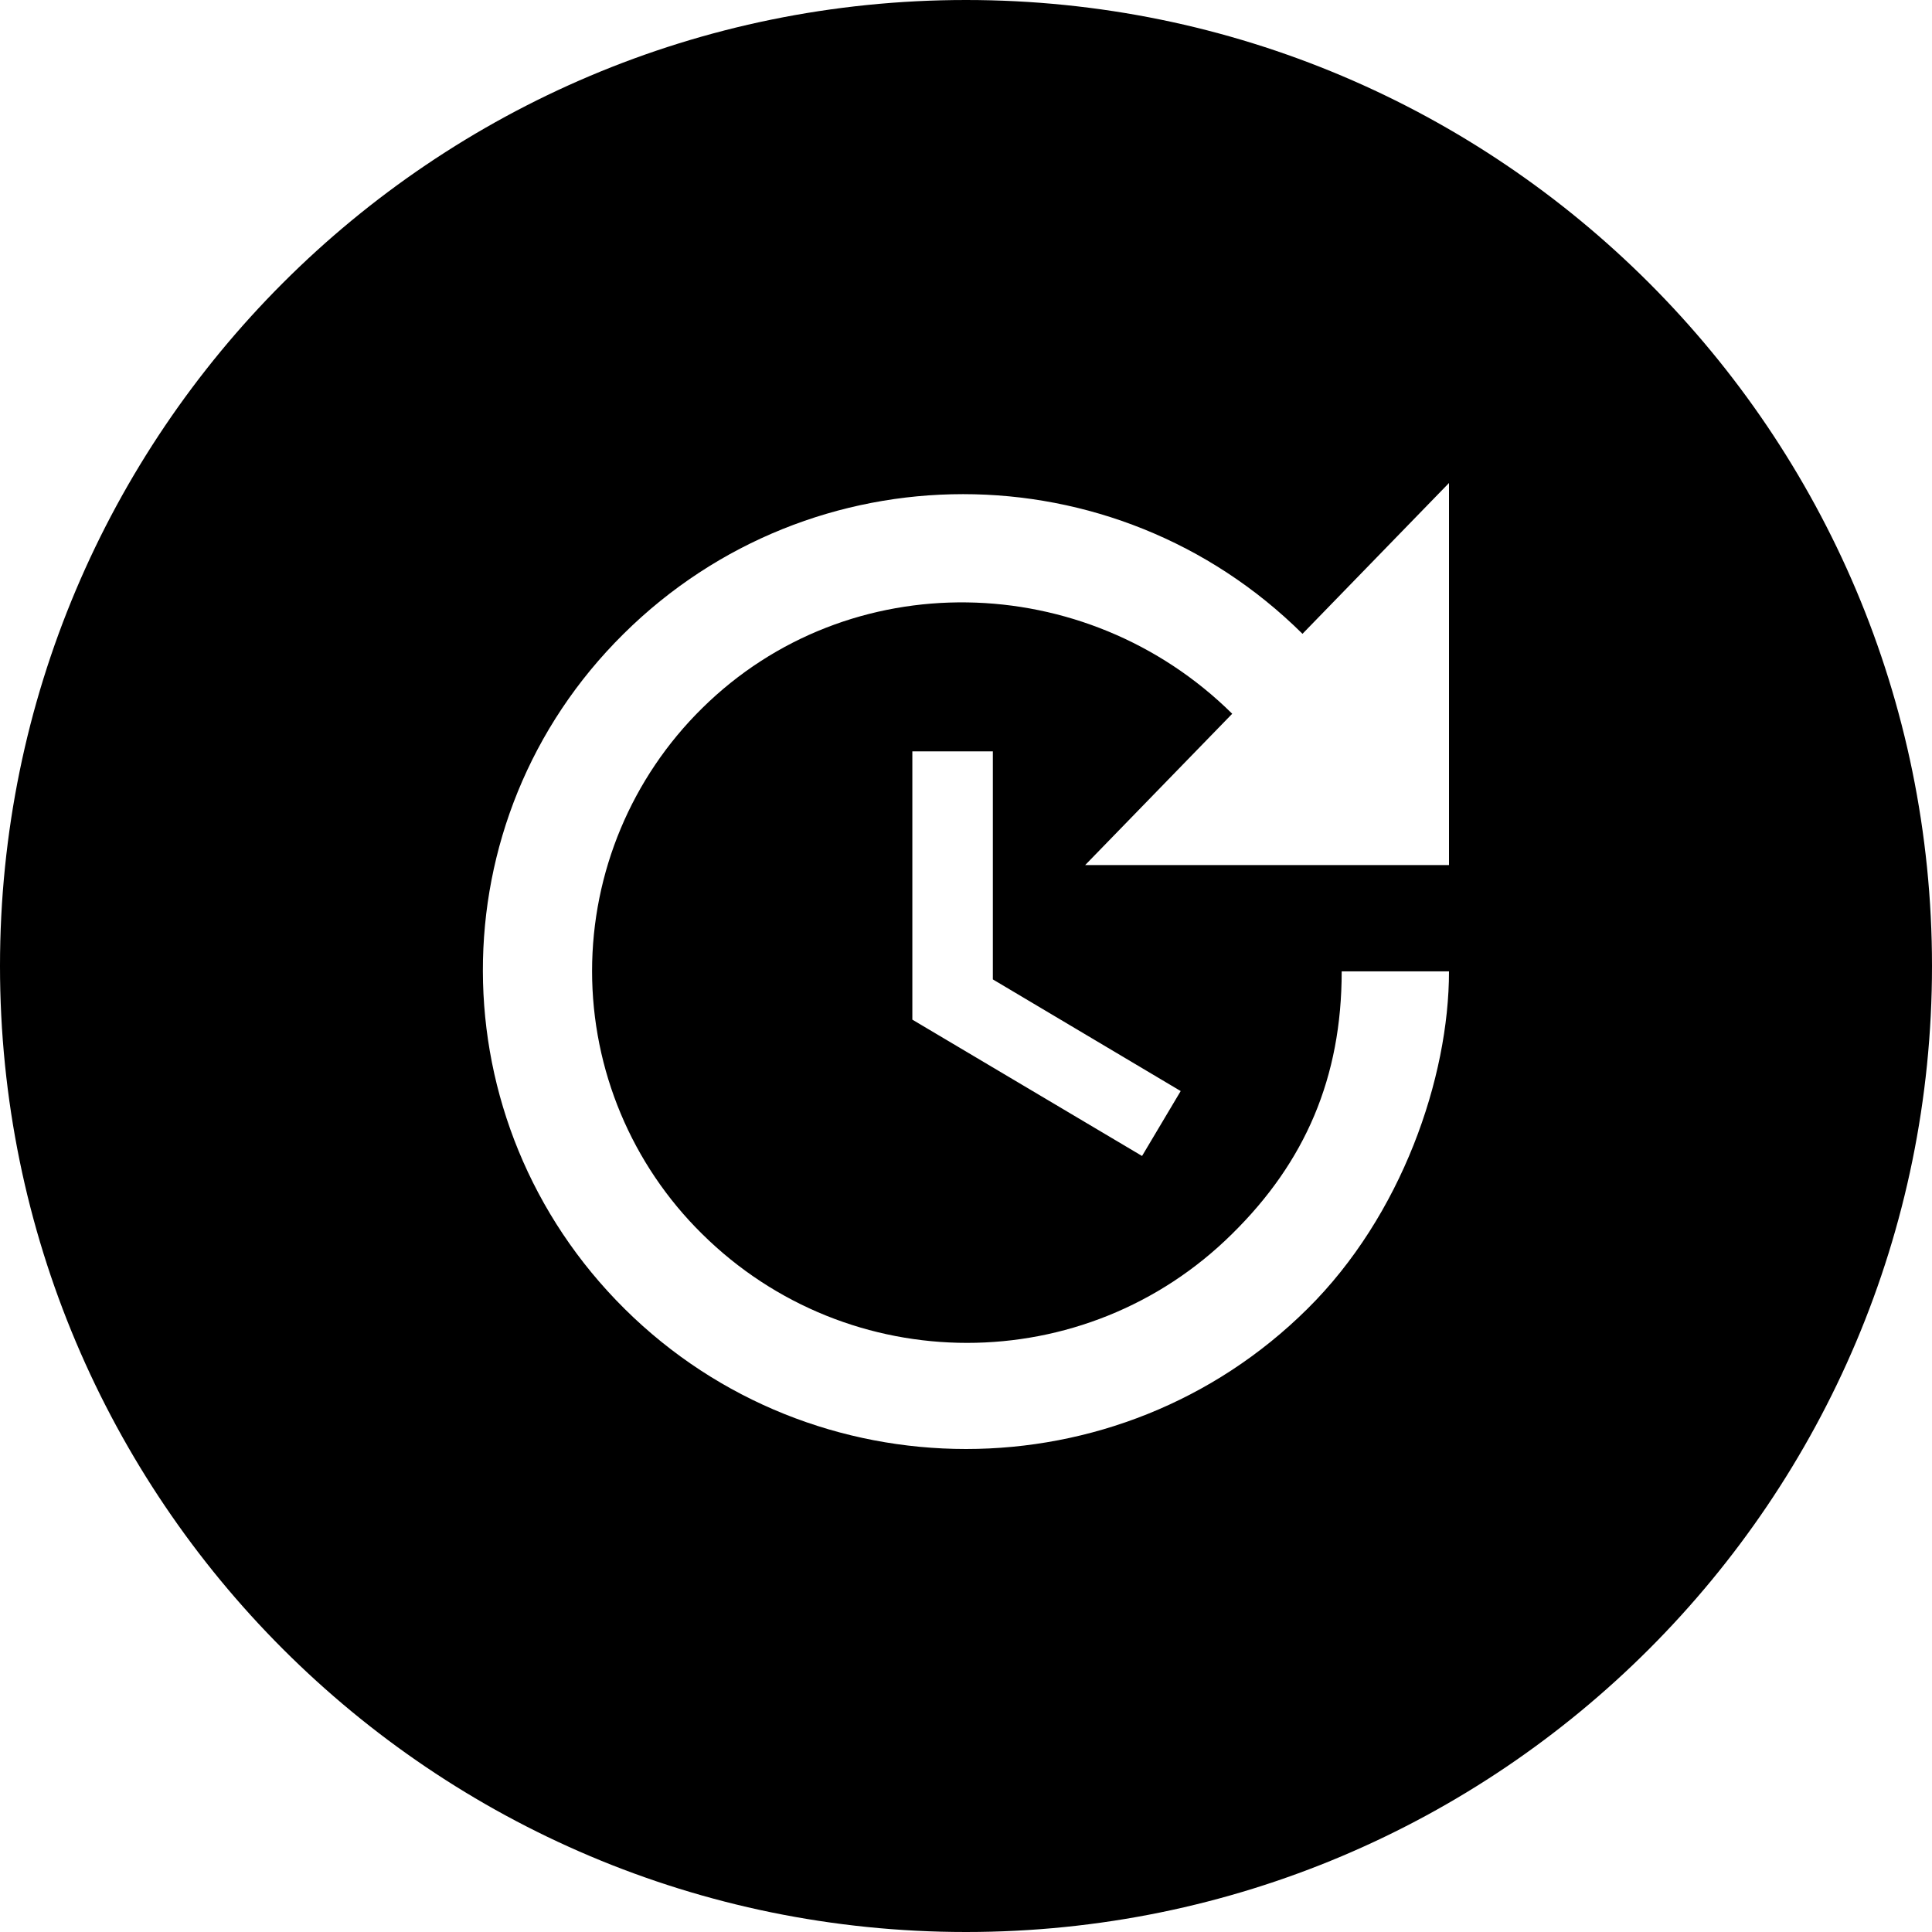
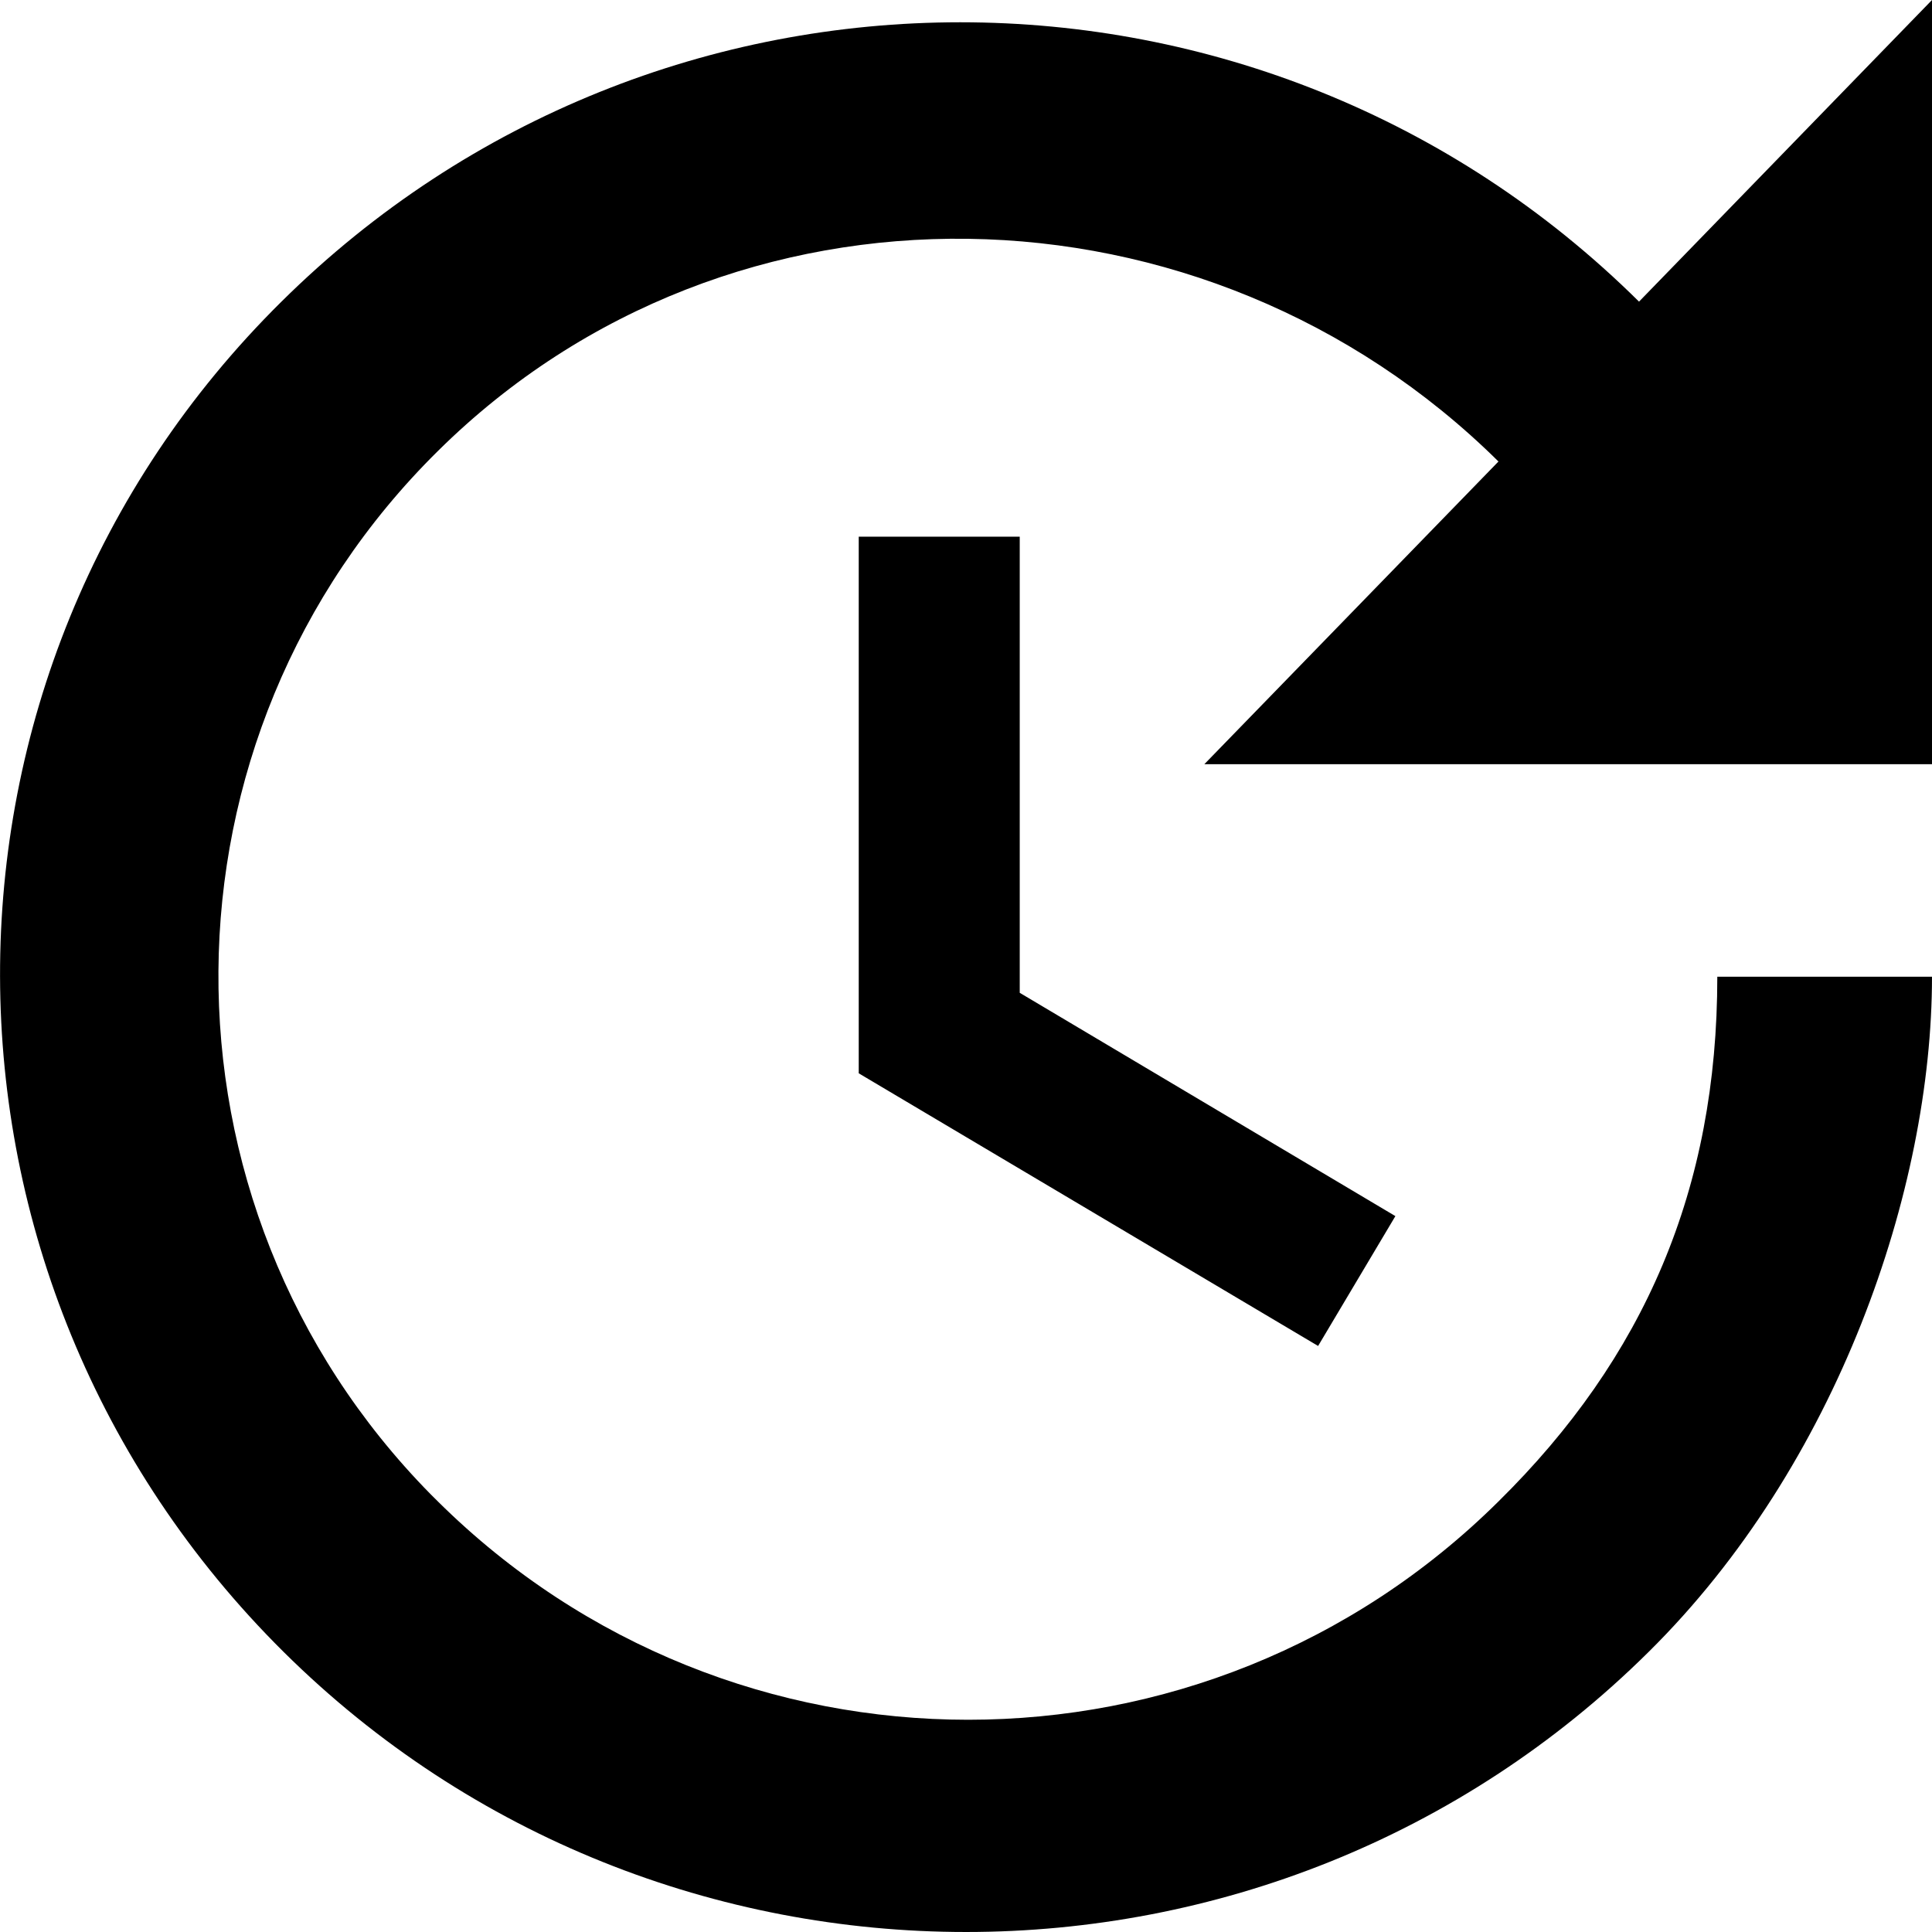
<svg xmlns="http://www.w3.org/2000/svg" viewBox="0 0 480 480">
-   <path d="M240,0C107.45,0,0,107.45,0,240S107.45,480,240,480,480,372.55,480,240,372.55,0,240,0ZM360,214.93h-90.4l36.54-37.6c-36.4-36-95.34-37.33-131.74-1.33a91.66,91.66,0,0,0,0,130.53,93.59,93.59,0,0,0,131.74,0c18.13-17.86,27.2-38.8,27.2-65.2H360c0,26.4-11.73,60.67-35.2,83.87-46.8,46.4-122.8,46.4-169.6,0s-47.06-121.47-.26-167.73a119.82,119.82,0,0,1,168.66,0L360,120Zm-66.66,56.14-9.6,16.13-57.07-33.87V186.67h20v56.66Z" />
+   <path d="M480,189.86H299.22l73.07-75.2C299.5,42.66,181.64,40,108.85,112,36.77,183.09,36,299.16,107,371.25c.6.61,1.21,1.21,1.82,1.81a187.13,187.13,0,0,0,263.44,0c36.26-35.72,54.4-77.6,54.4-130.4H480c0,52.8-23.46,121.34-70.39,167.74C316,503.2,164,503.2,70.45,410.4s-94.11-242.94-.52-335.46c93.39-92.54,243.89-92.54,337.28,0L480,0ZM253.35,133.34V246.66l93.33,55.48-19.2,32.26L213.35,266.66V133.34Z" />
</svg>
